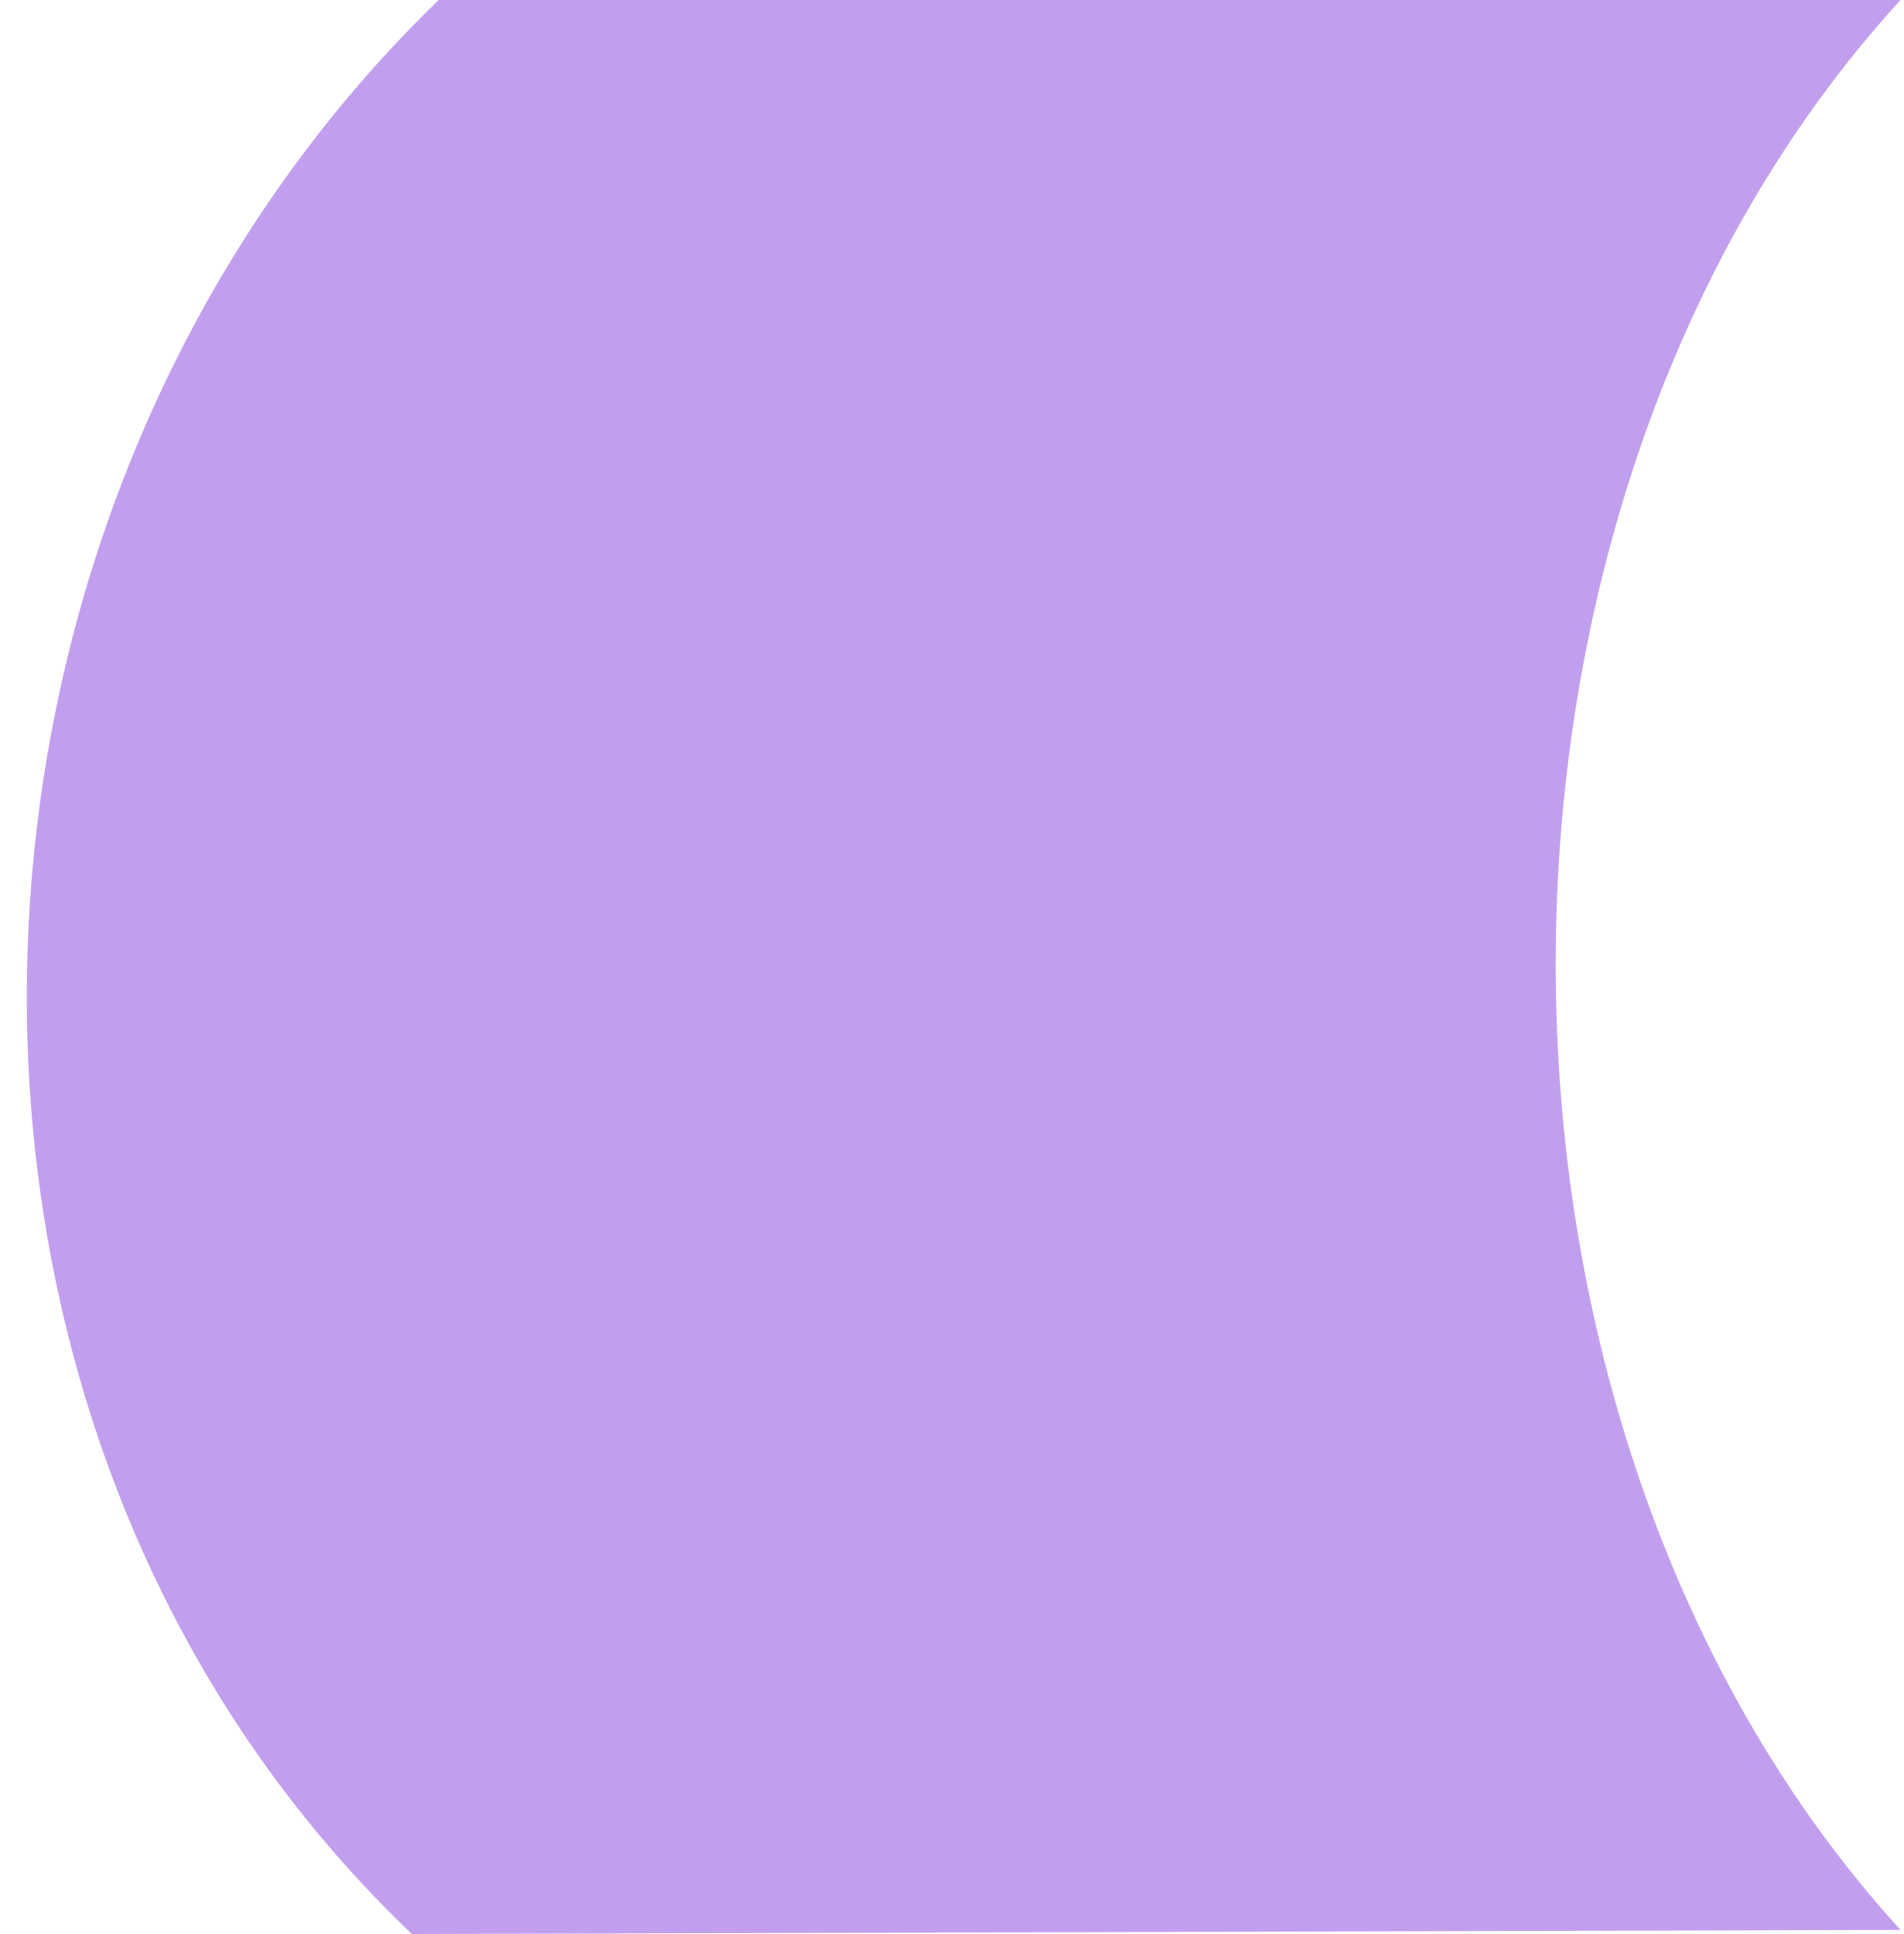
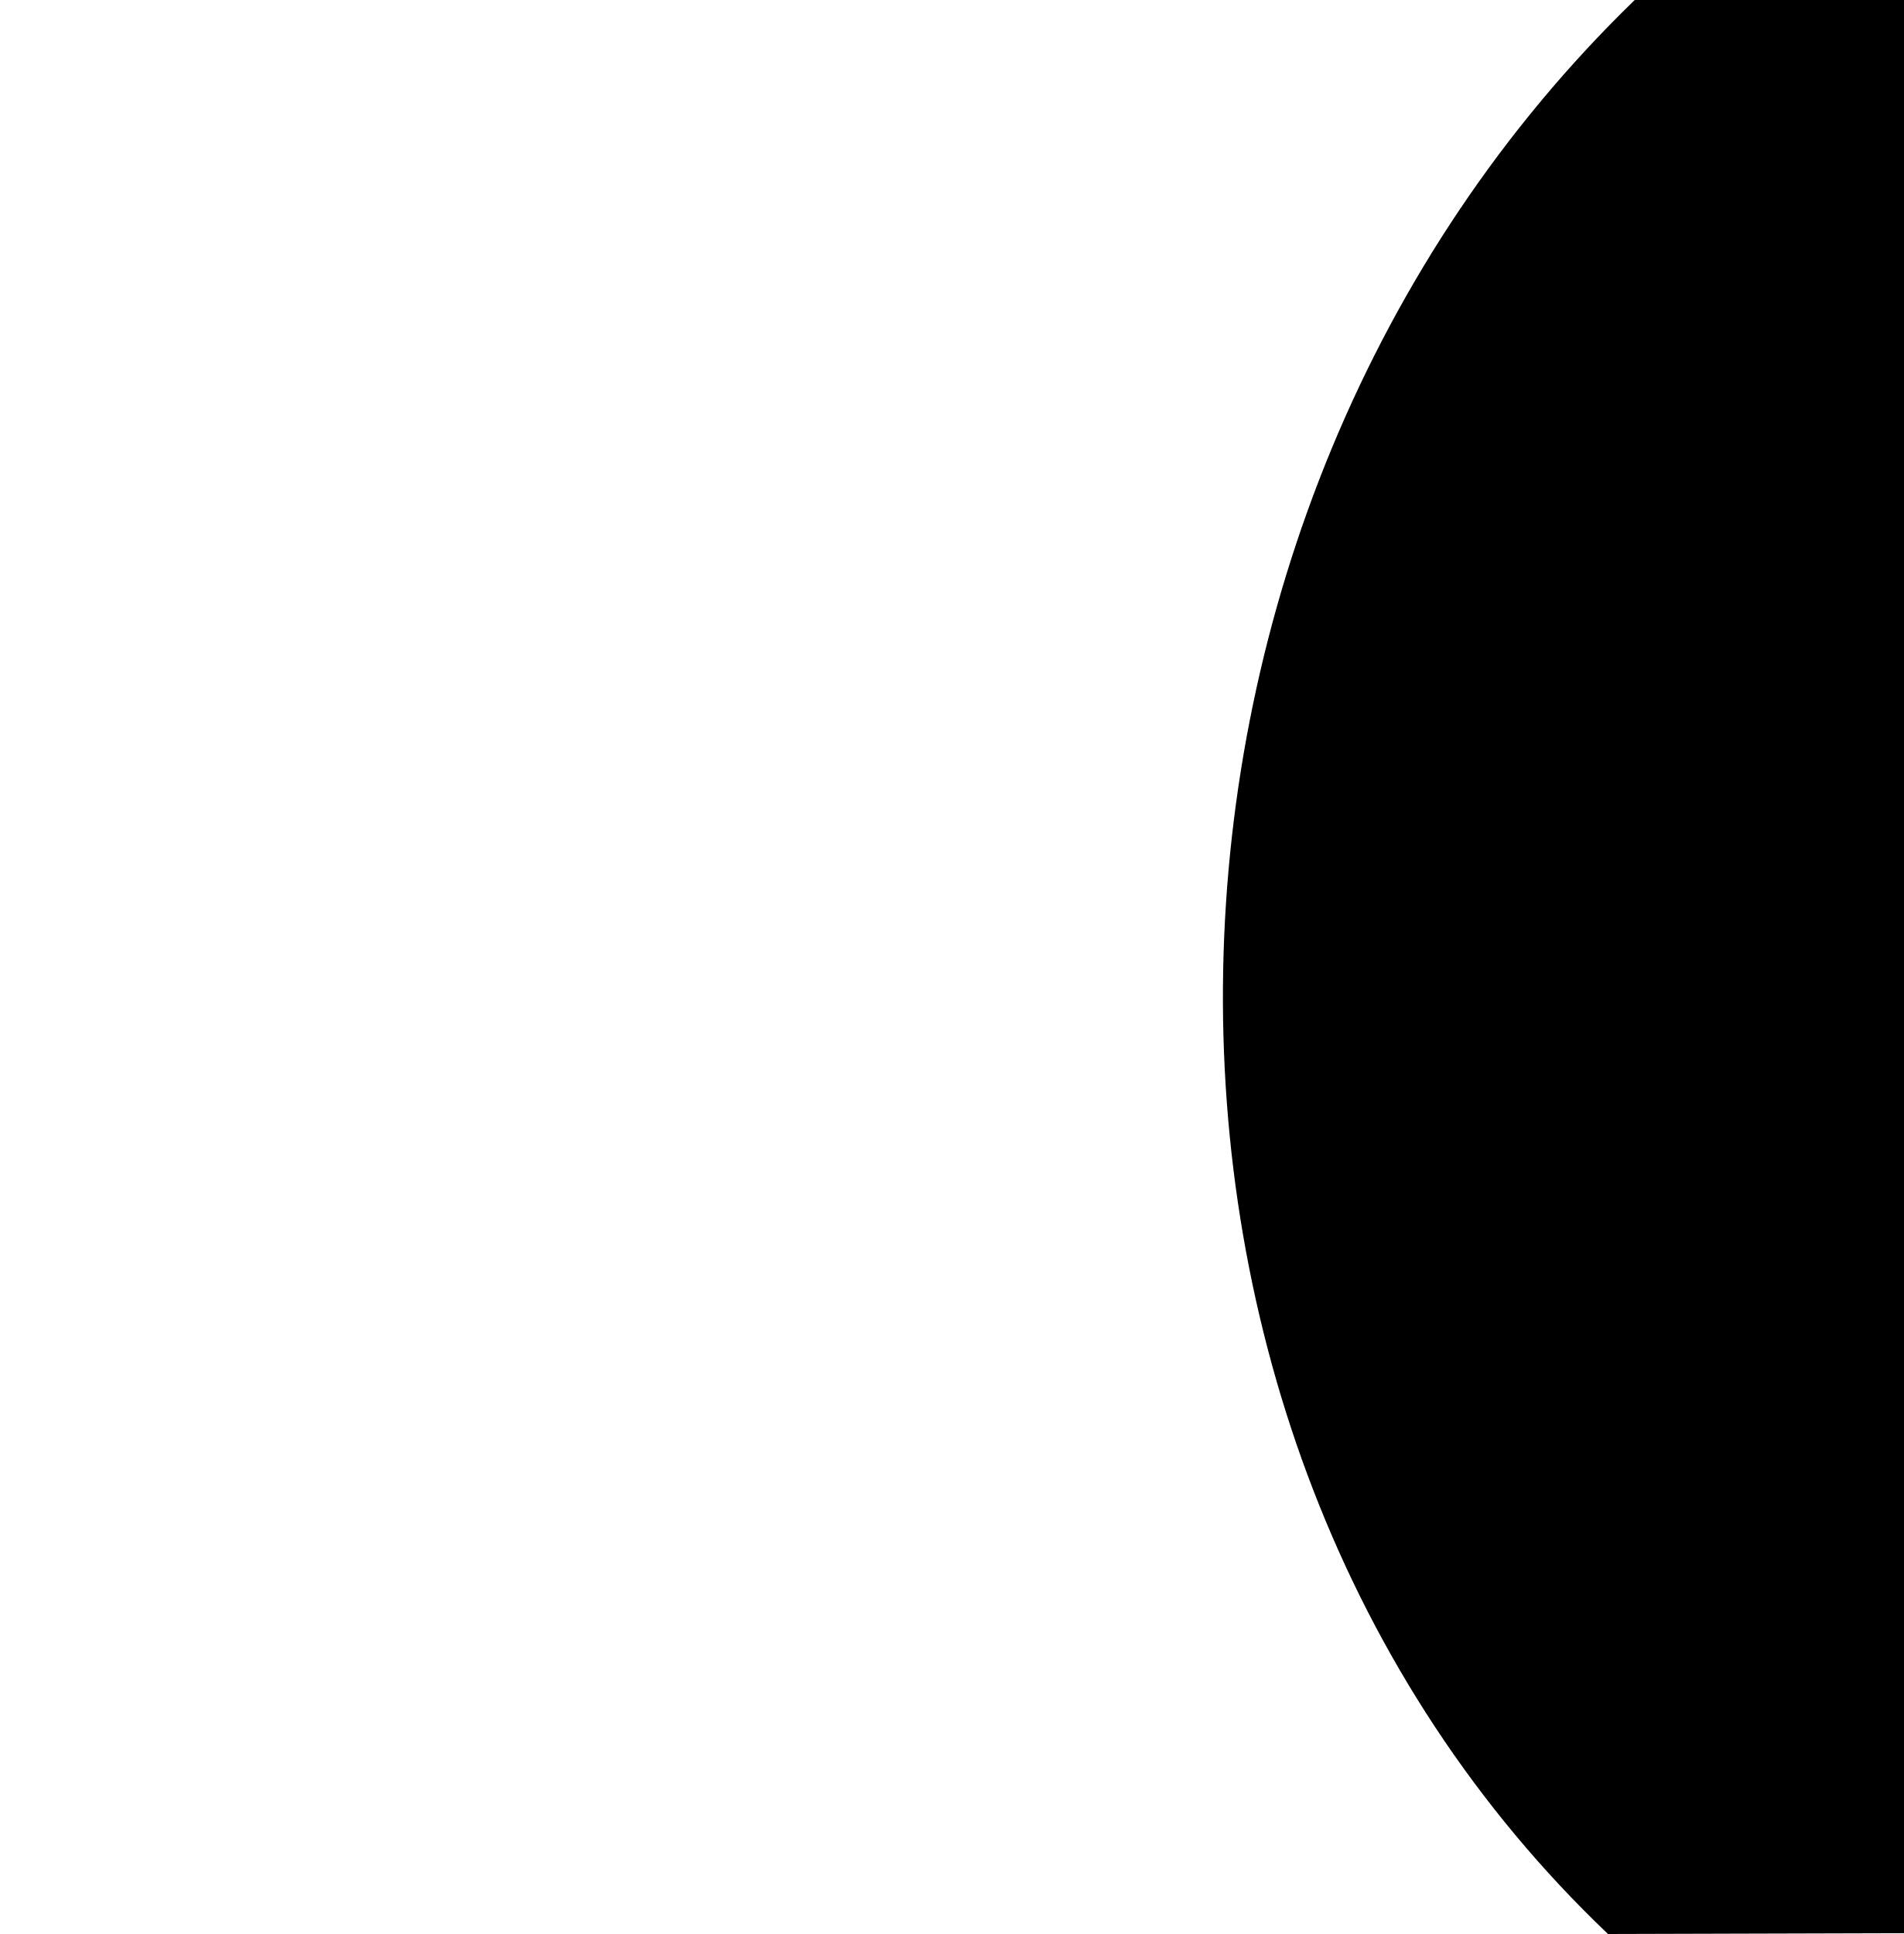
<svg xmlns="http://www.w3.org/2000/svg" width="63px" height="64px" viewBox="0 0 63 64" version="1.1">
-   <g id="Page-1" stroke="none" stroke-width="1" fill="none" fill-rule="evenodd">
-     <g id="Global-Search-Copy" transform="translate(-1147, -290)" fill="#C29FEE">
-       <g id="Group-8" transform="translate(166, 290)">
-         <g id="Group-7" transform="translate(941.4222, 0)">
-           <g id="Group-15-Copy">
-             <path d="M102.465,0 C102.465,0 54.092,0 54.092,0 C36.524,17.016 35.639,47.263 53.207,64 C53.207,64 102.465,63.865 102.465,63.865 C87.251,47.176 87.251,16.634 102.465,0 Z" id="Path-5-Copy-16" />
-           </g>
-         </g>
-       </g>
-     </g>
-   </g>
+   <path d="M102.465,0 C102.465,0 54.092,0 54.092,0 C36.524,17.016 35.639,47.263 53.207,64 C53.207,64 102.465,63.865 102.465,63.865 C87.251,47.176 87.251,16.634 102.465,0 Z" id="Path-5-Copy-16" />
</svg>
